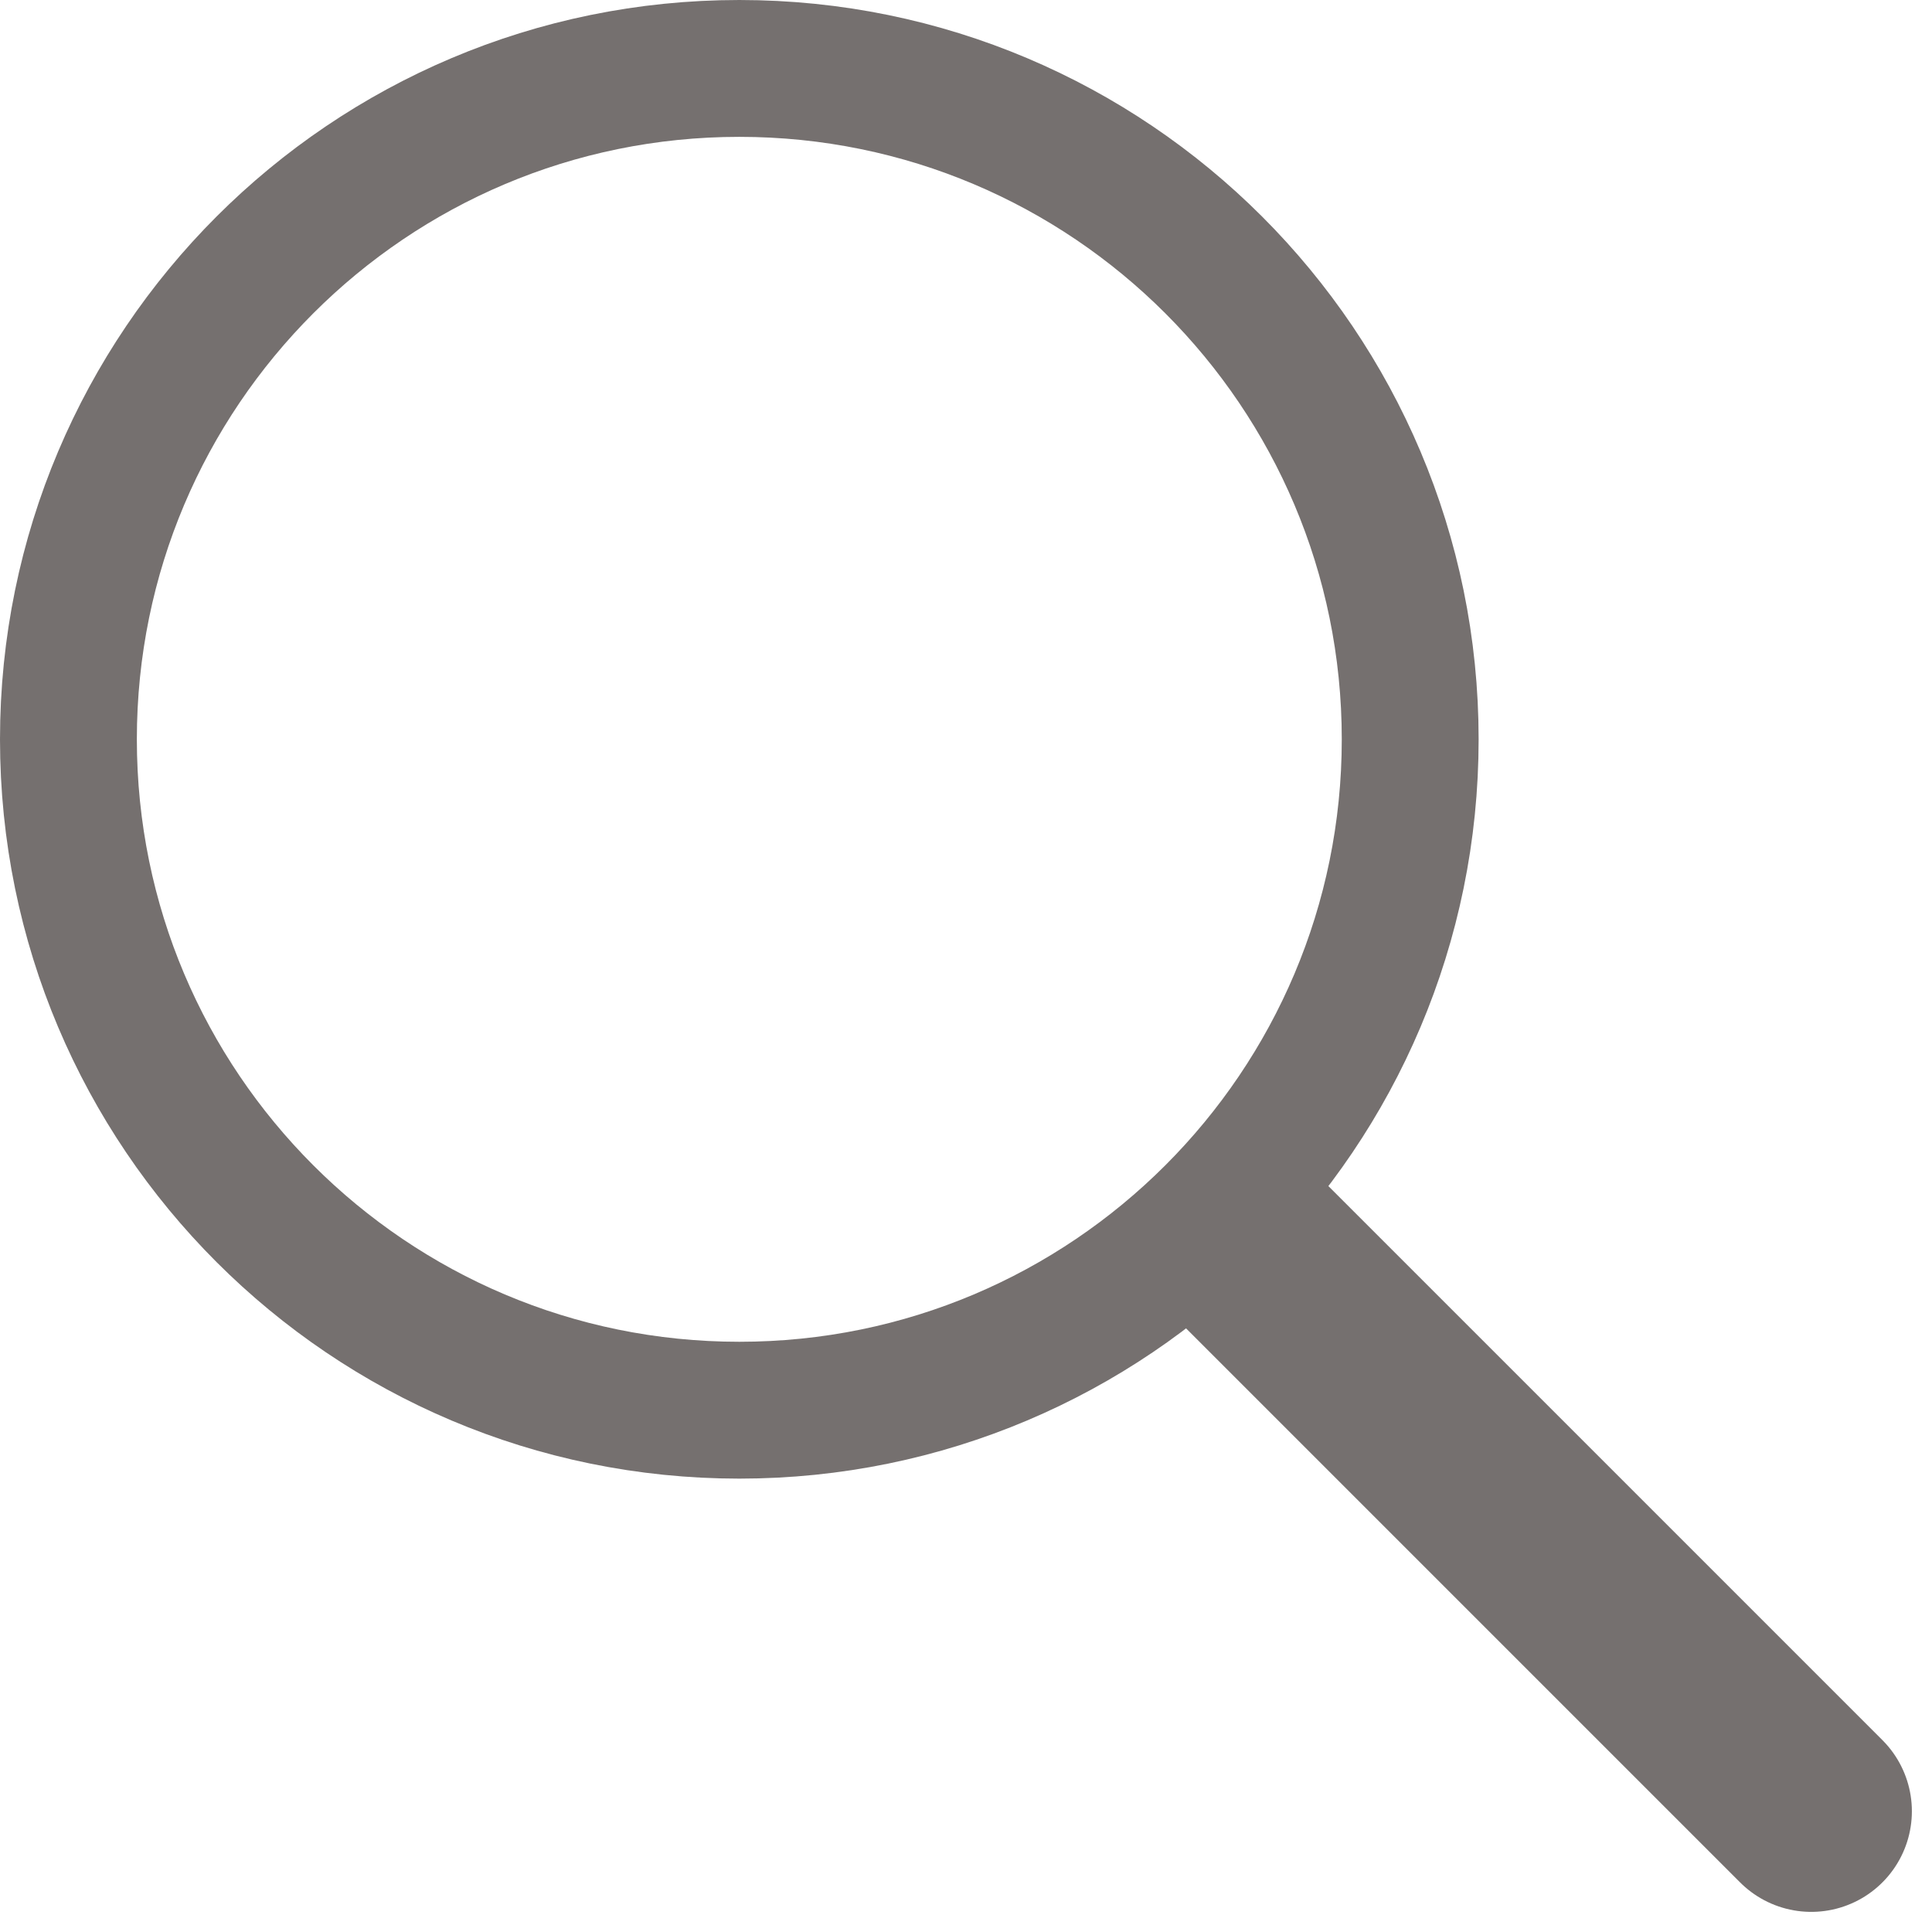
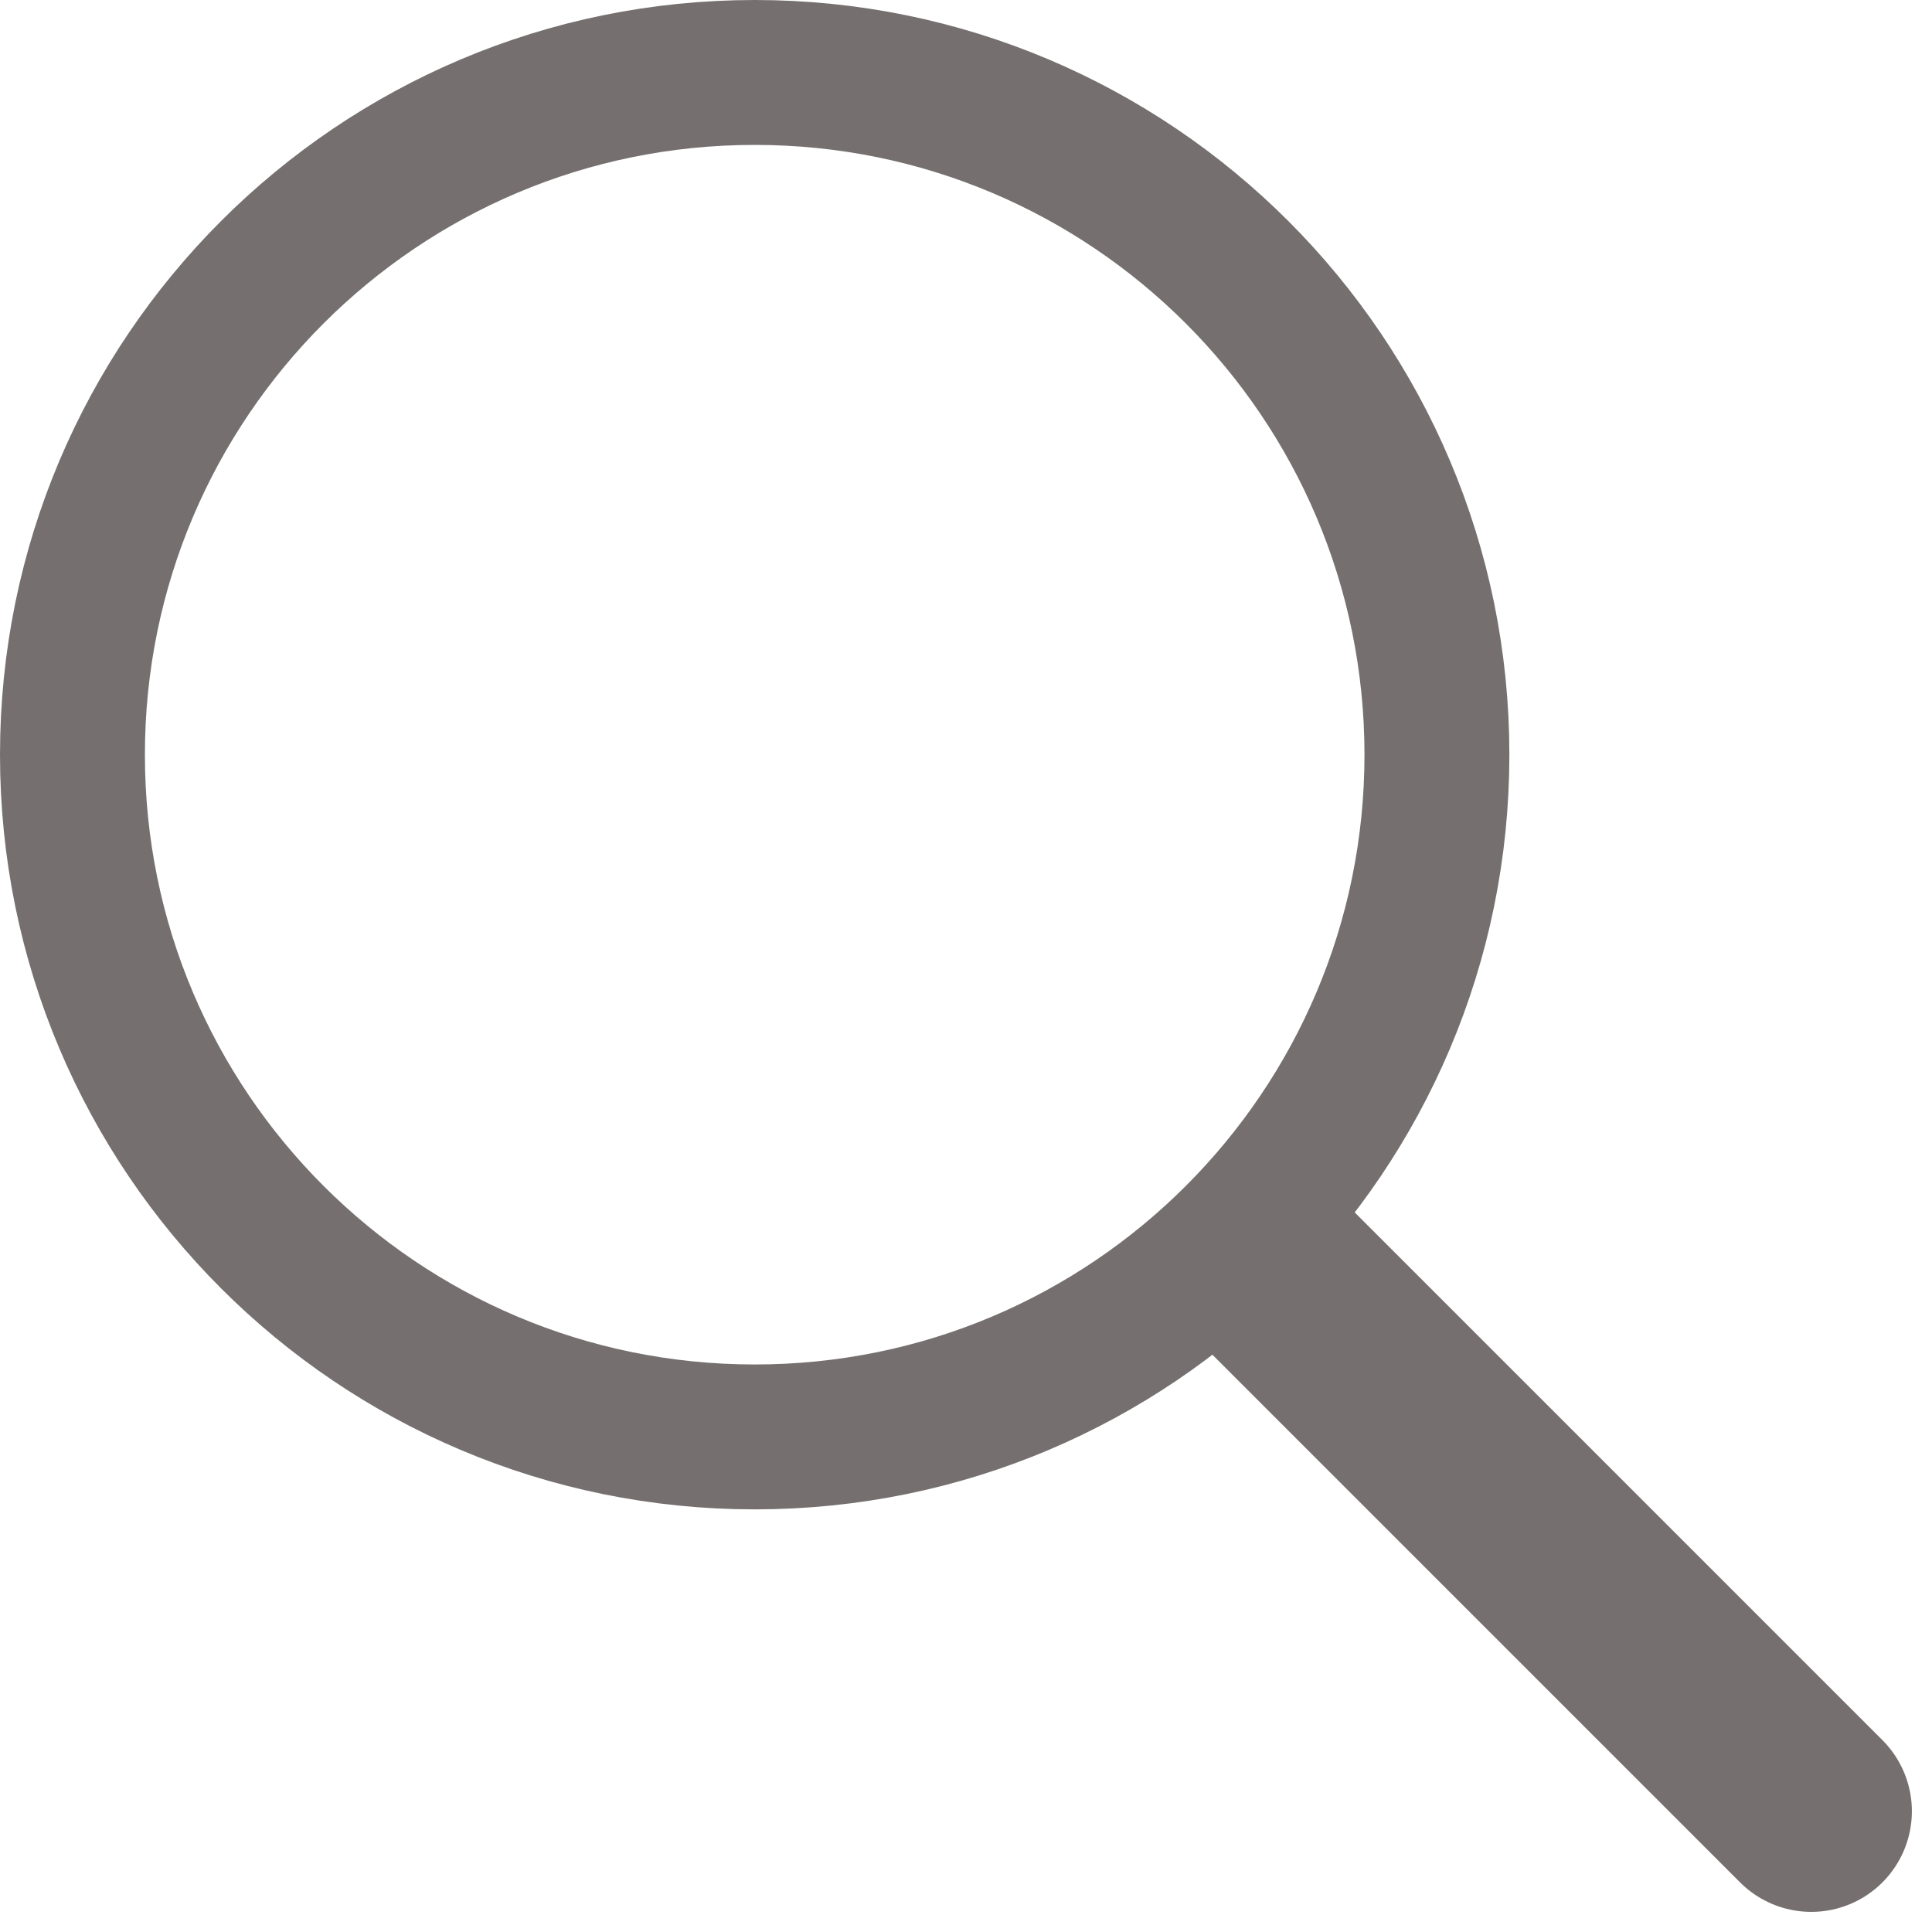
<svg xmlns="http://www.w3.org/2000/svg" width="24" height="24" viewBox="0 0 24 24" fill="none">
-   <path d="M15.612 15.612L22.5 22.5" stroke="#75706F" stroke-width="2.5" stroke-linecap="round" />
-   <circle cx="9.184" cy="9.184" r="8.334" stroke="#75706F" stroke-width="1.7" />
+   <path d="M22.5 22.5L15.938 15.938" stroke="#75706F" stroke-width="2.5" stroke-linecap="round" />
+   <circle cx="9.375" cy="9.375" r="8.475" stroke="#75706F" stroke-width="1.8" />
</svg>
